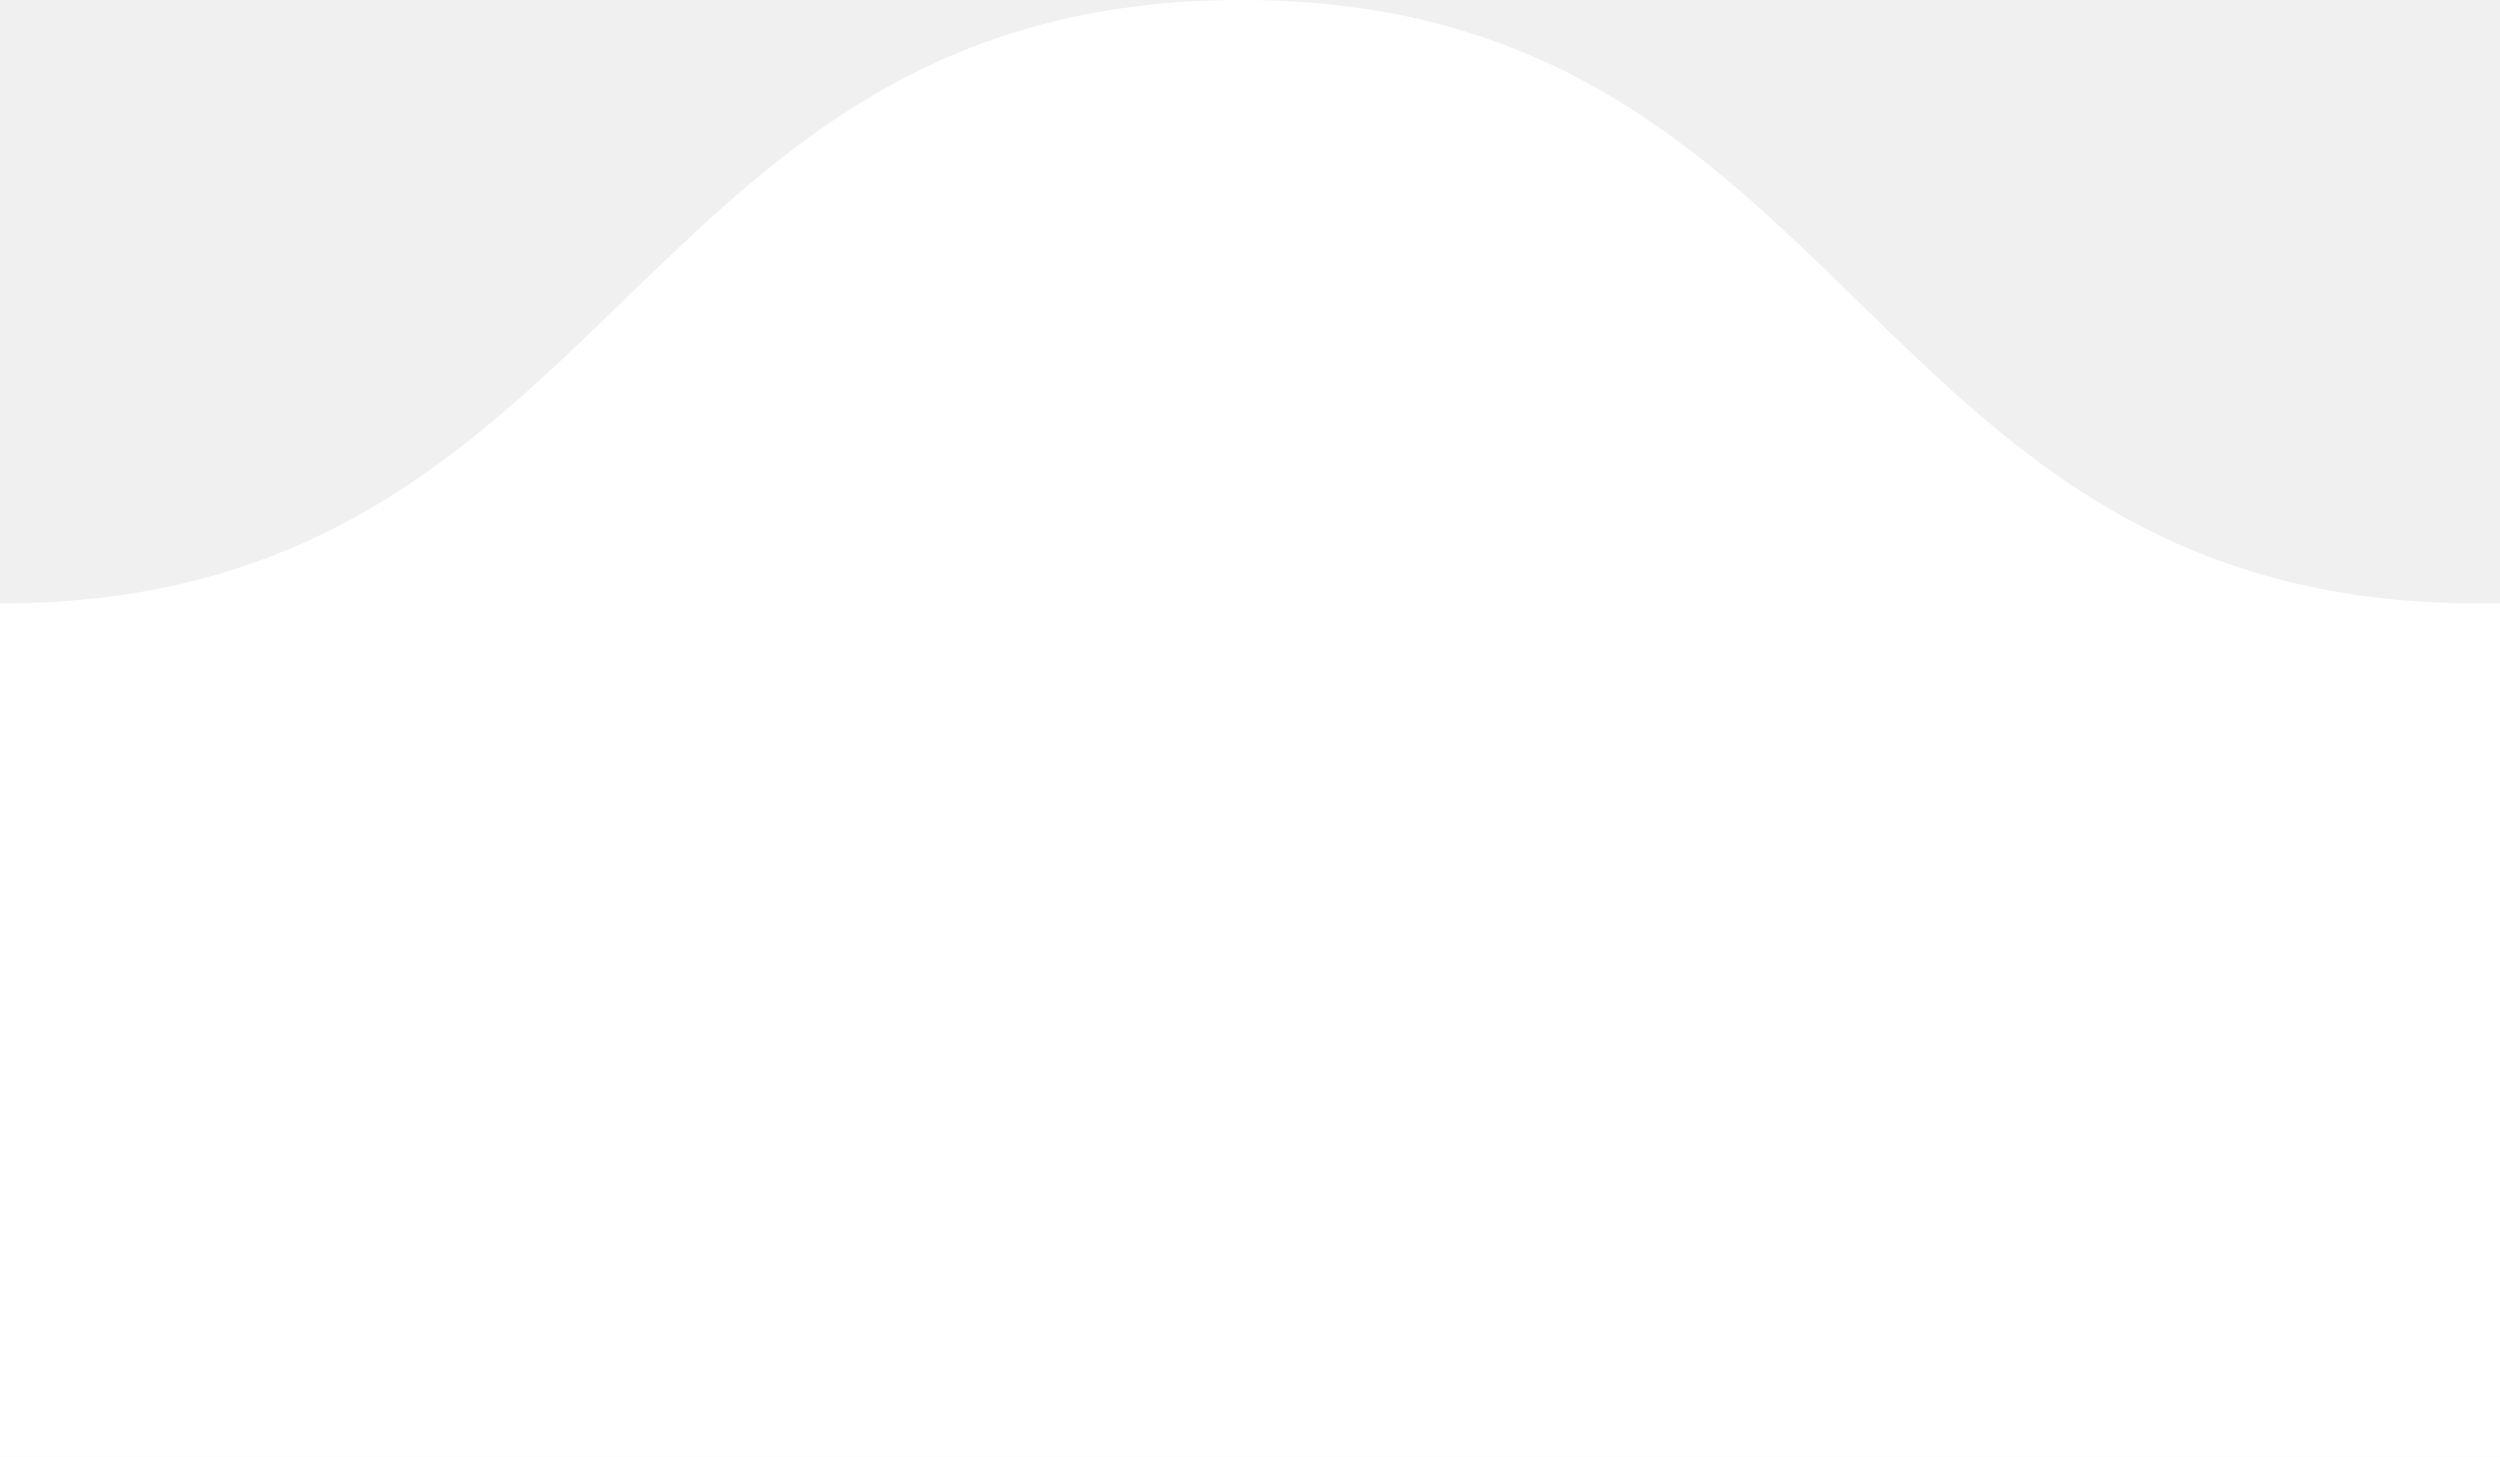
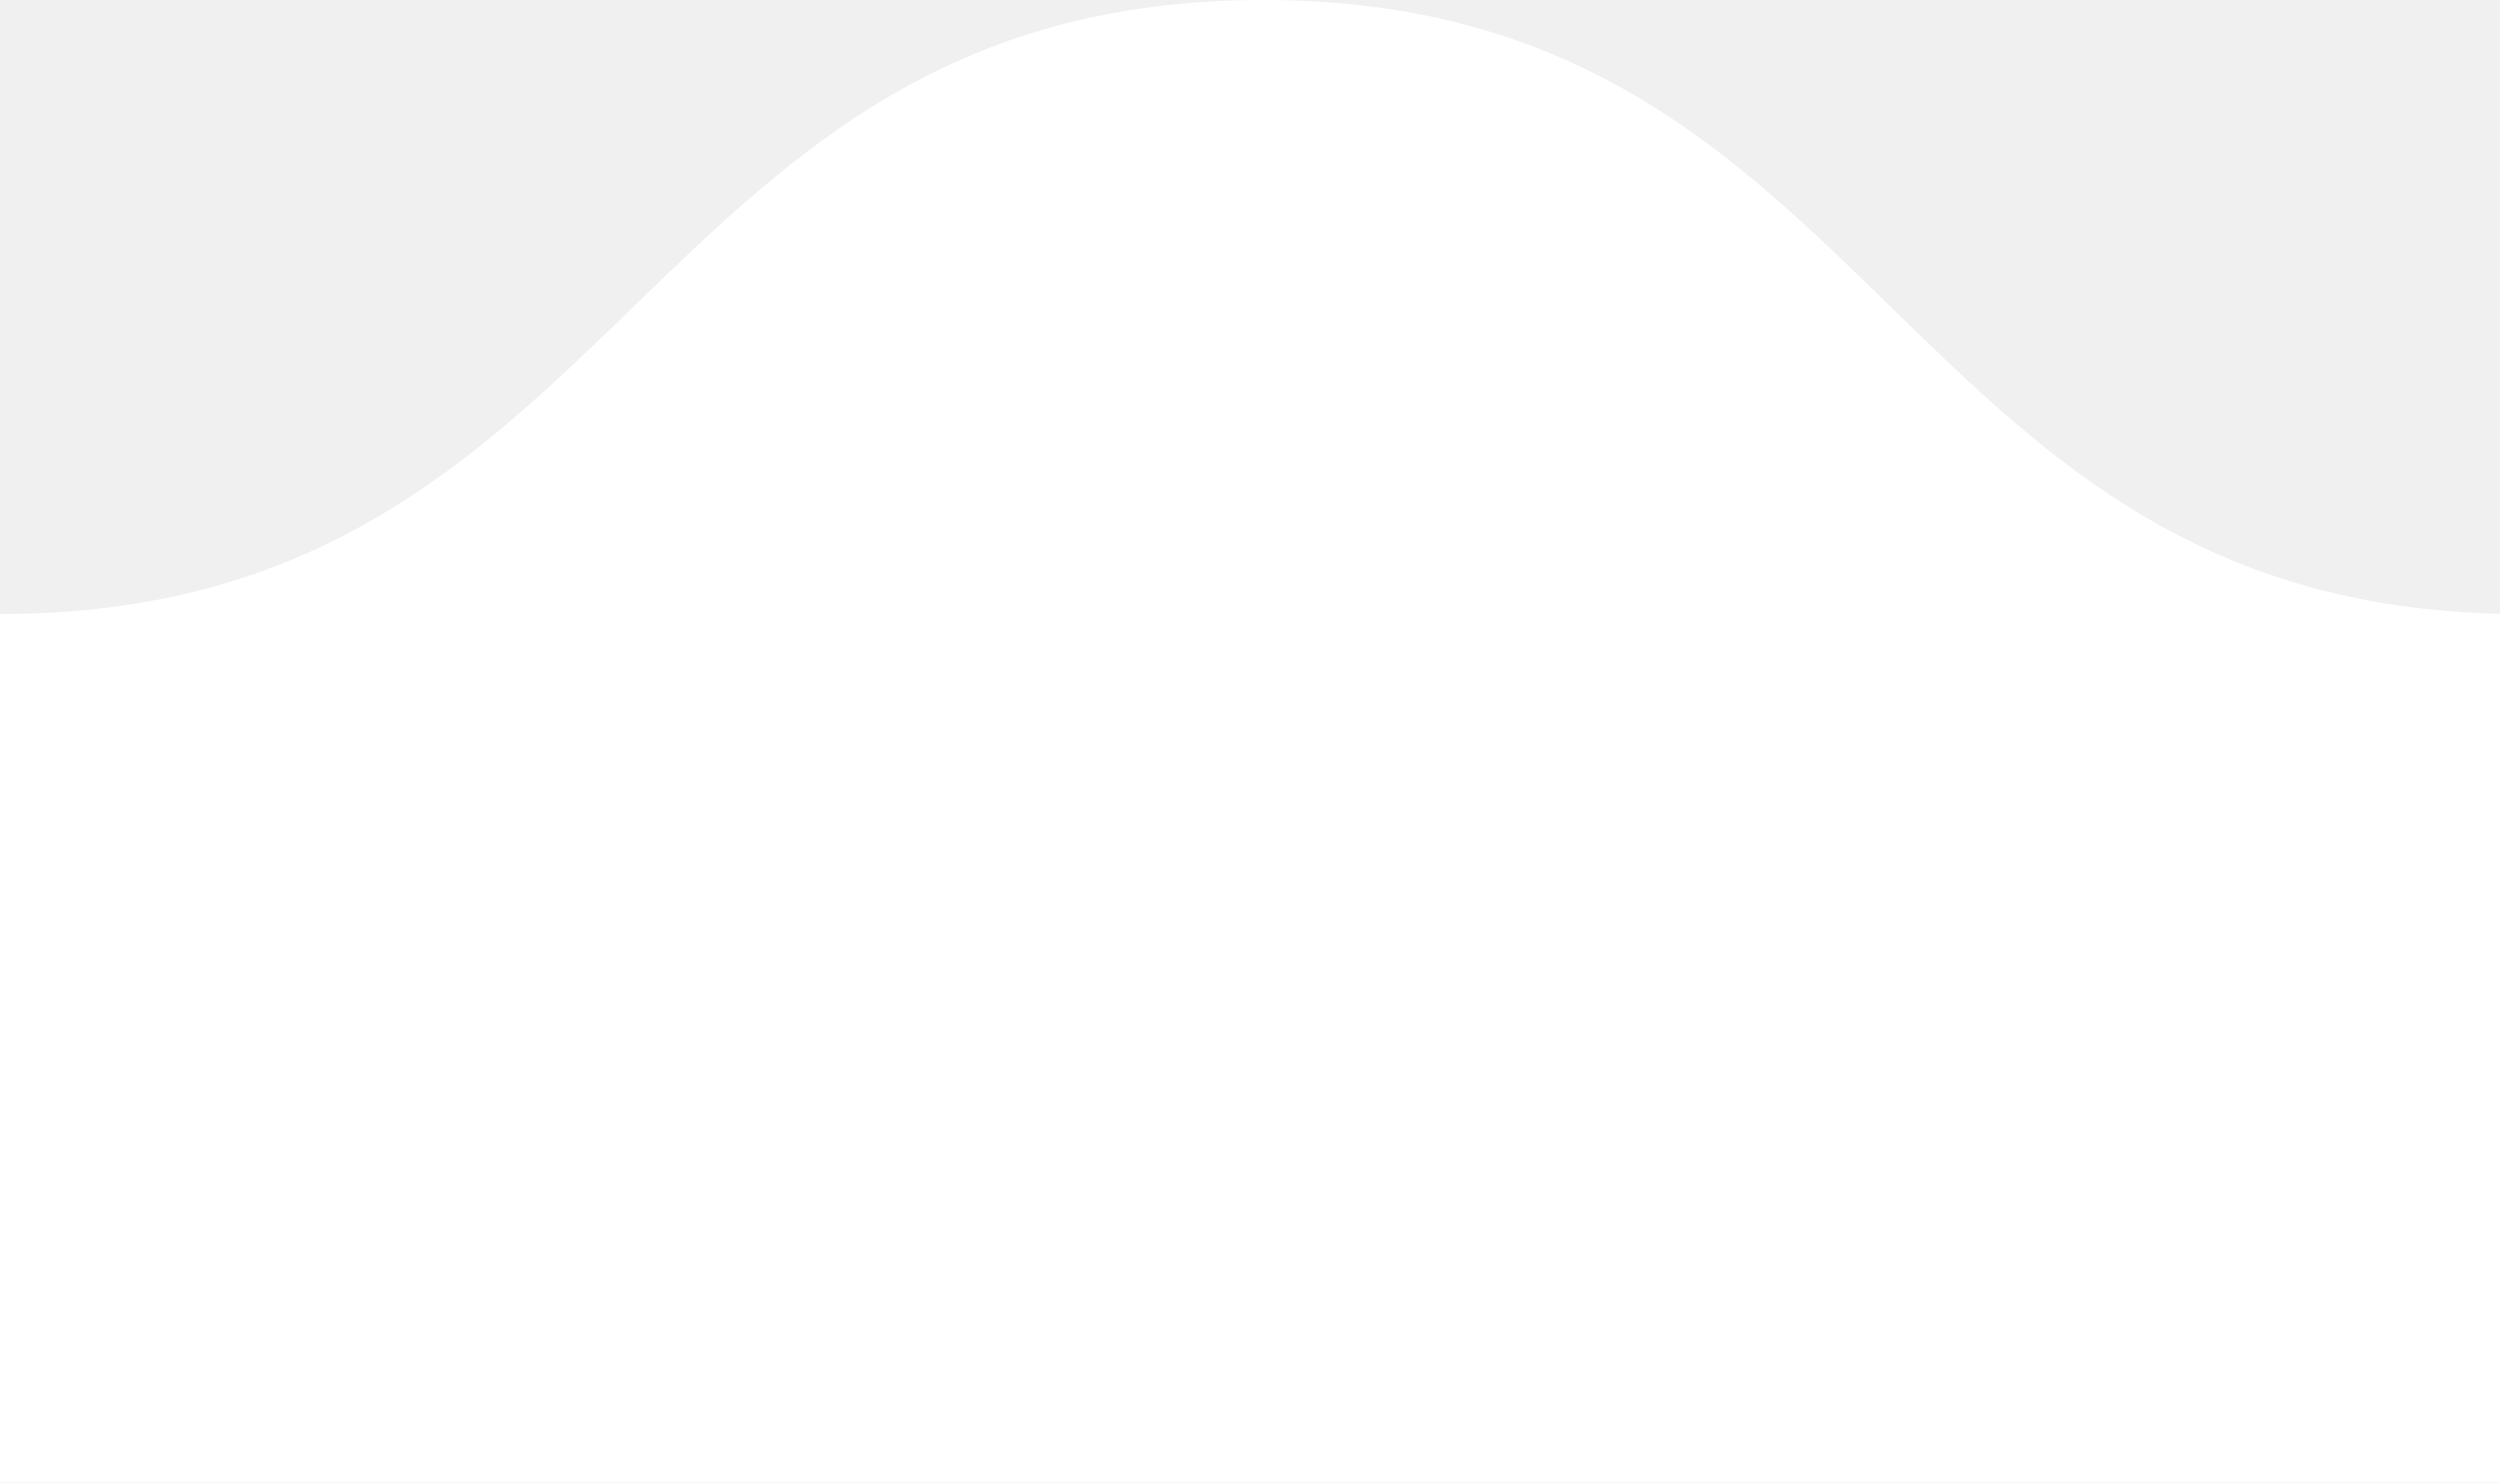
- <svg xmlns="http://www.w3.org/2000/svg" version="1.1" id="Layer_1" x="0px" y="0px" viewBox="0 0 58 33.8" style="enable-background:new 0 0 58 33.8;" xml:space="preserve">
+ <svg xmlns="http://www.w3.org/2000/svg" version="1.1" id="Layer_1" x="0px" y="0px" viewBox="0 0 57 33.8" style="enable-background:new 0 0 58 33.8;" xml:space="preserve">
  <style type="text/css">
	.st0{fill:#FFFFFF;}
</style>
  <path class="st0" d="M58,14c-0.2,0-0.3,0-0.5,0C43.1,14,43.1,0,28.8,0S14.4,14,0,14v19.8h58V14z" />
</svg>
